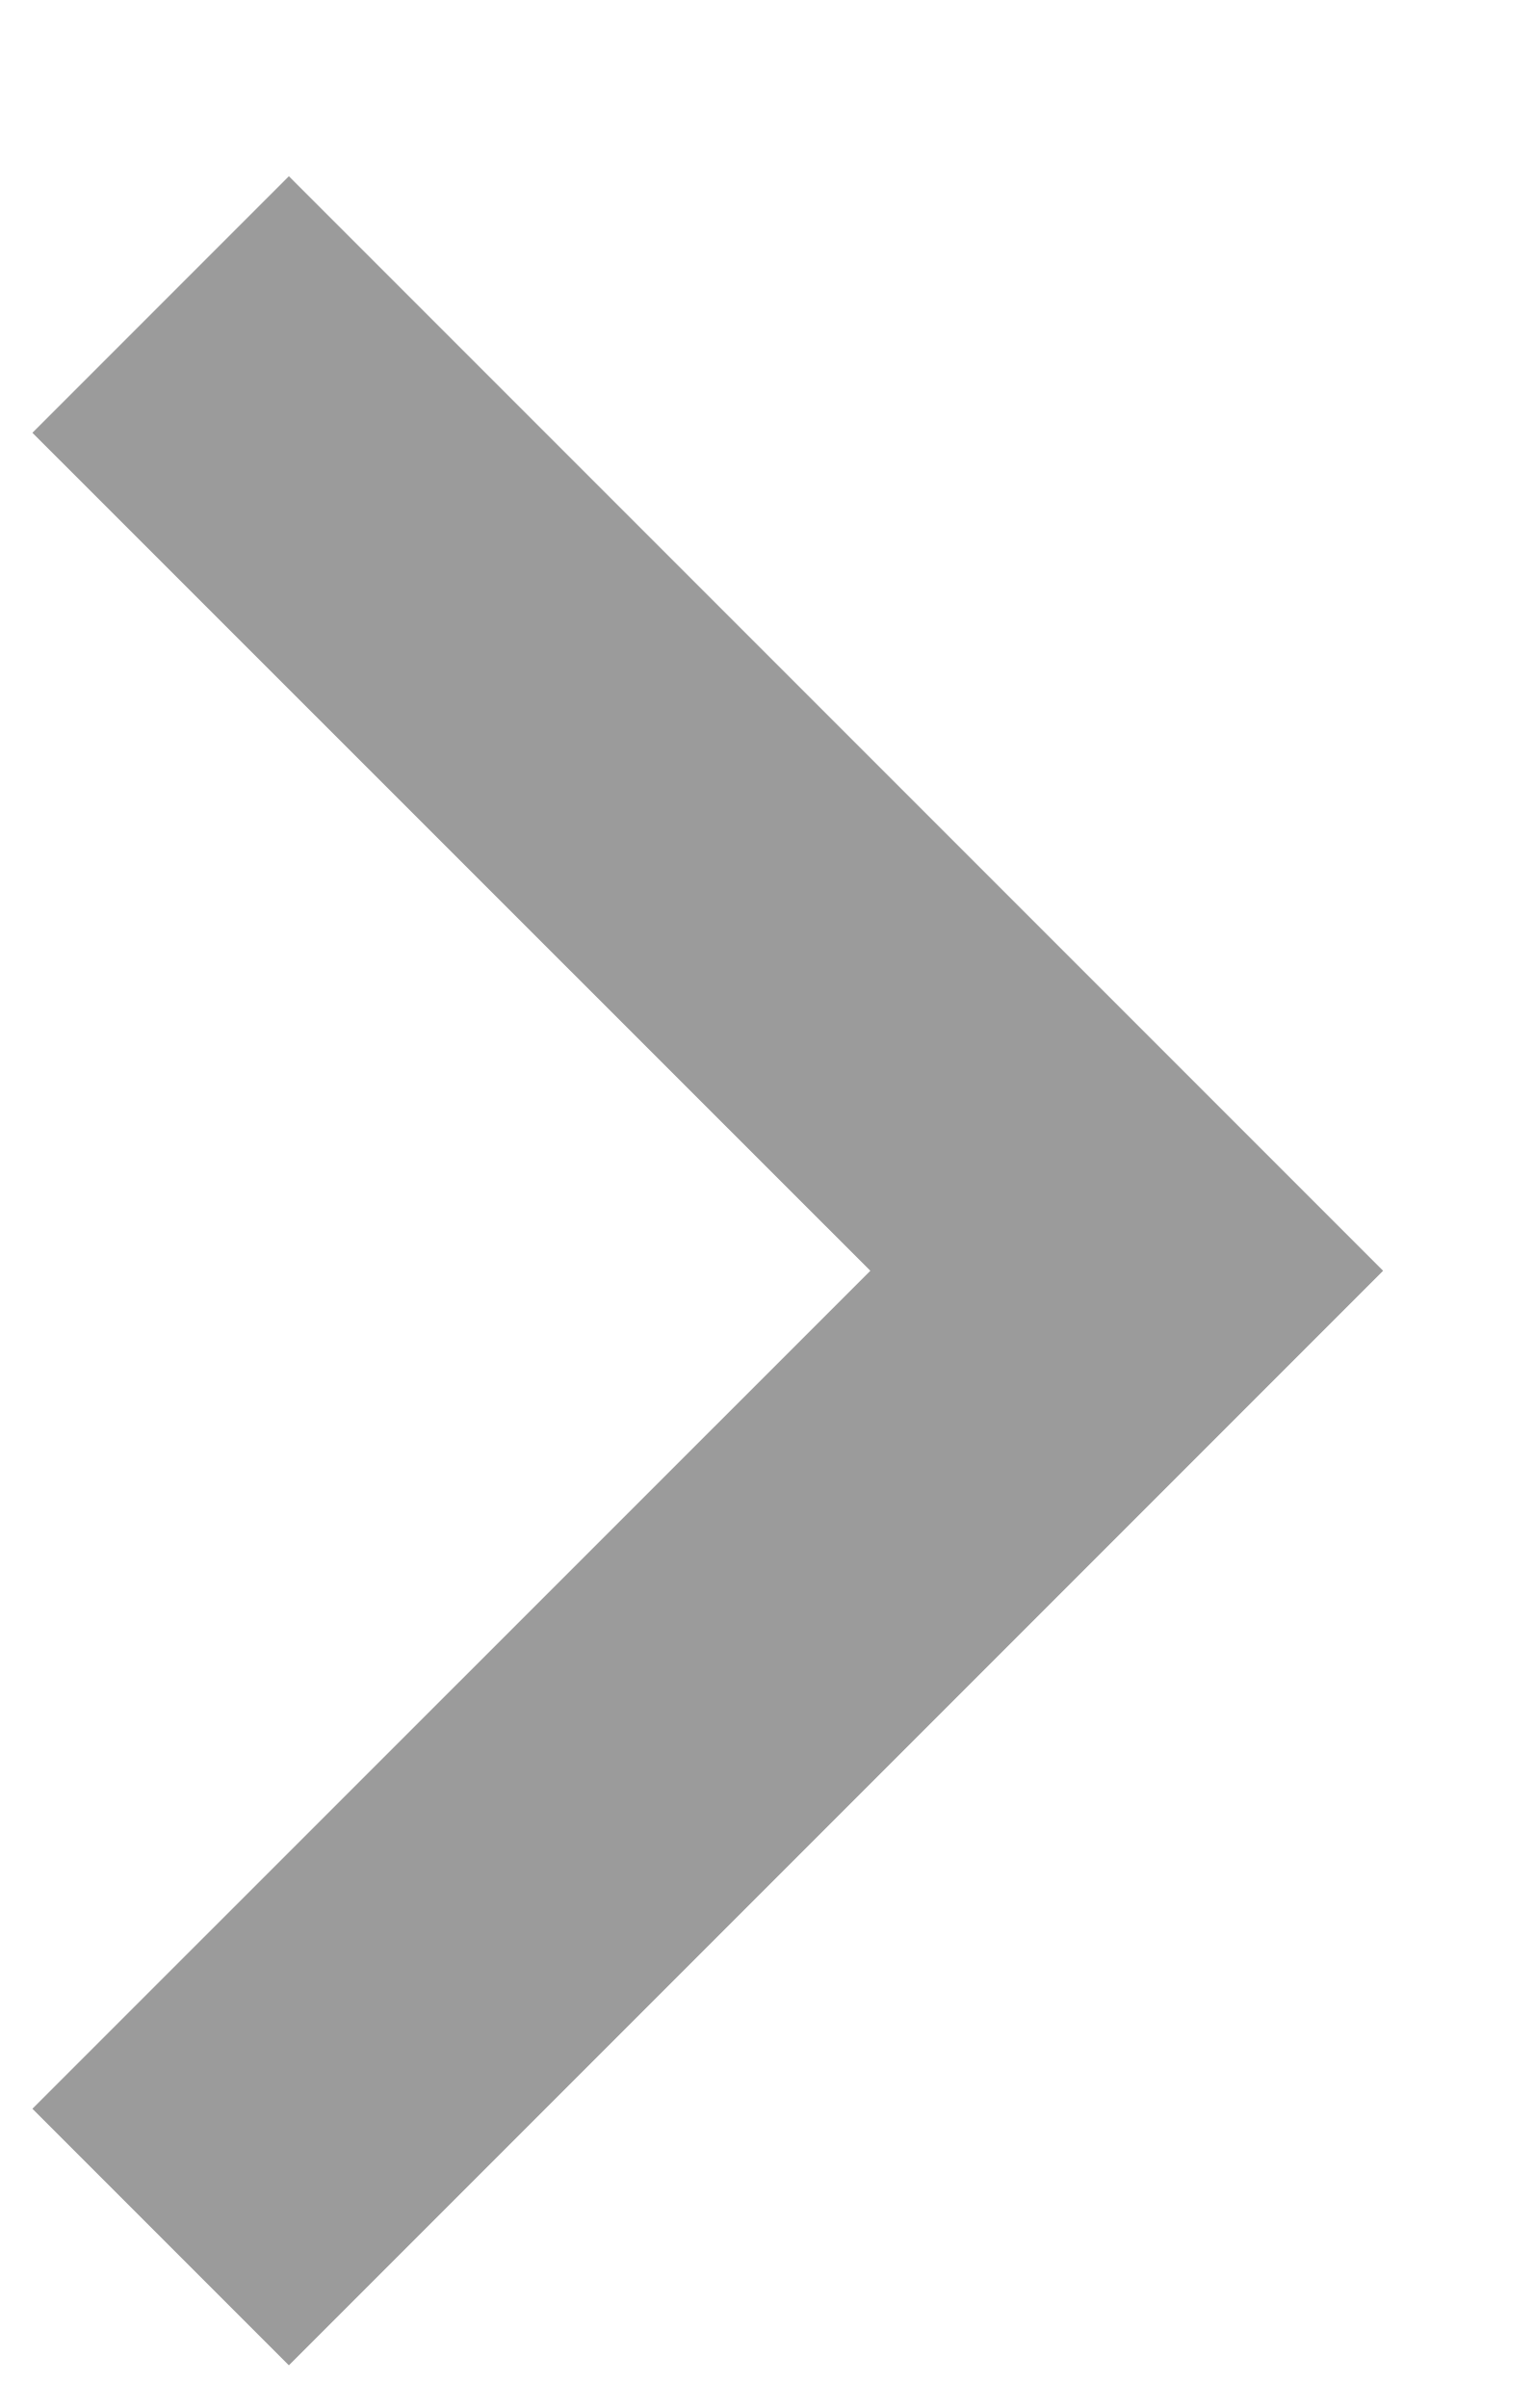
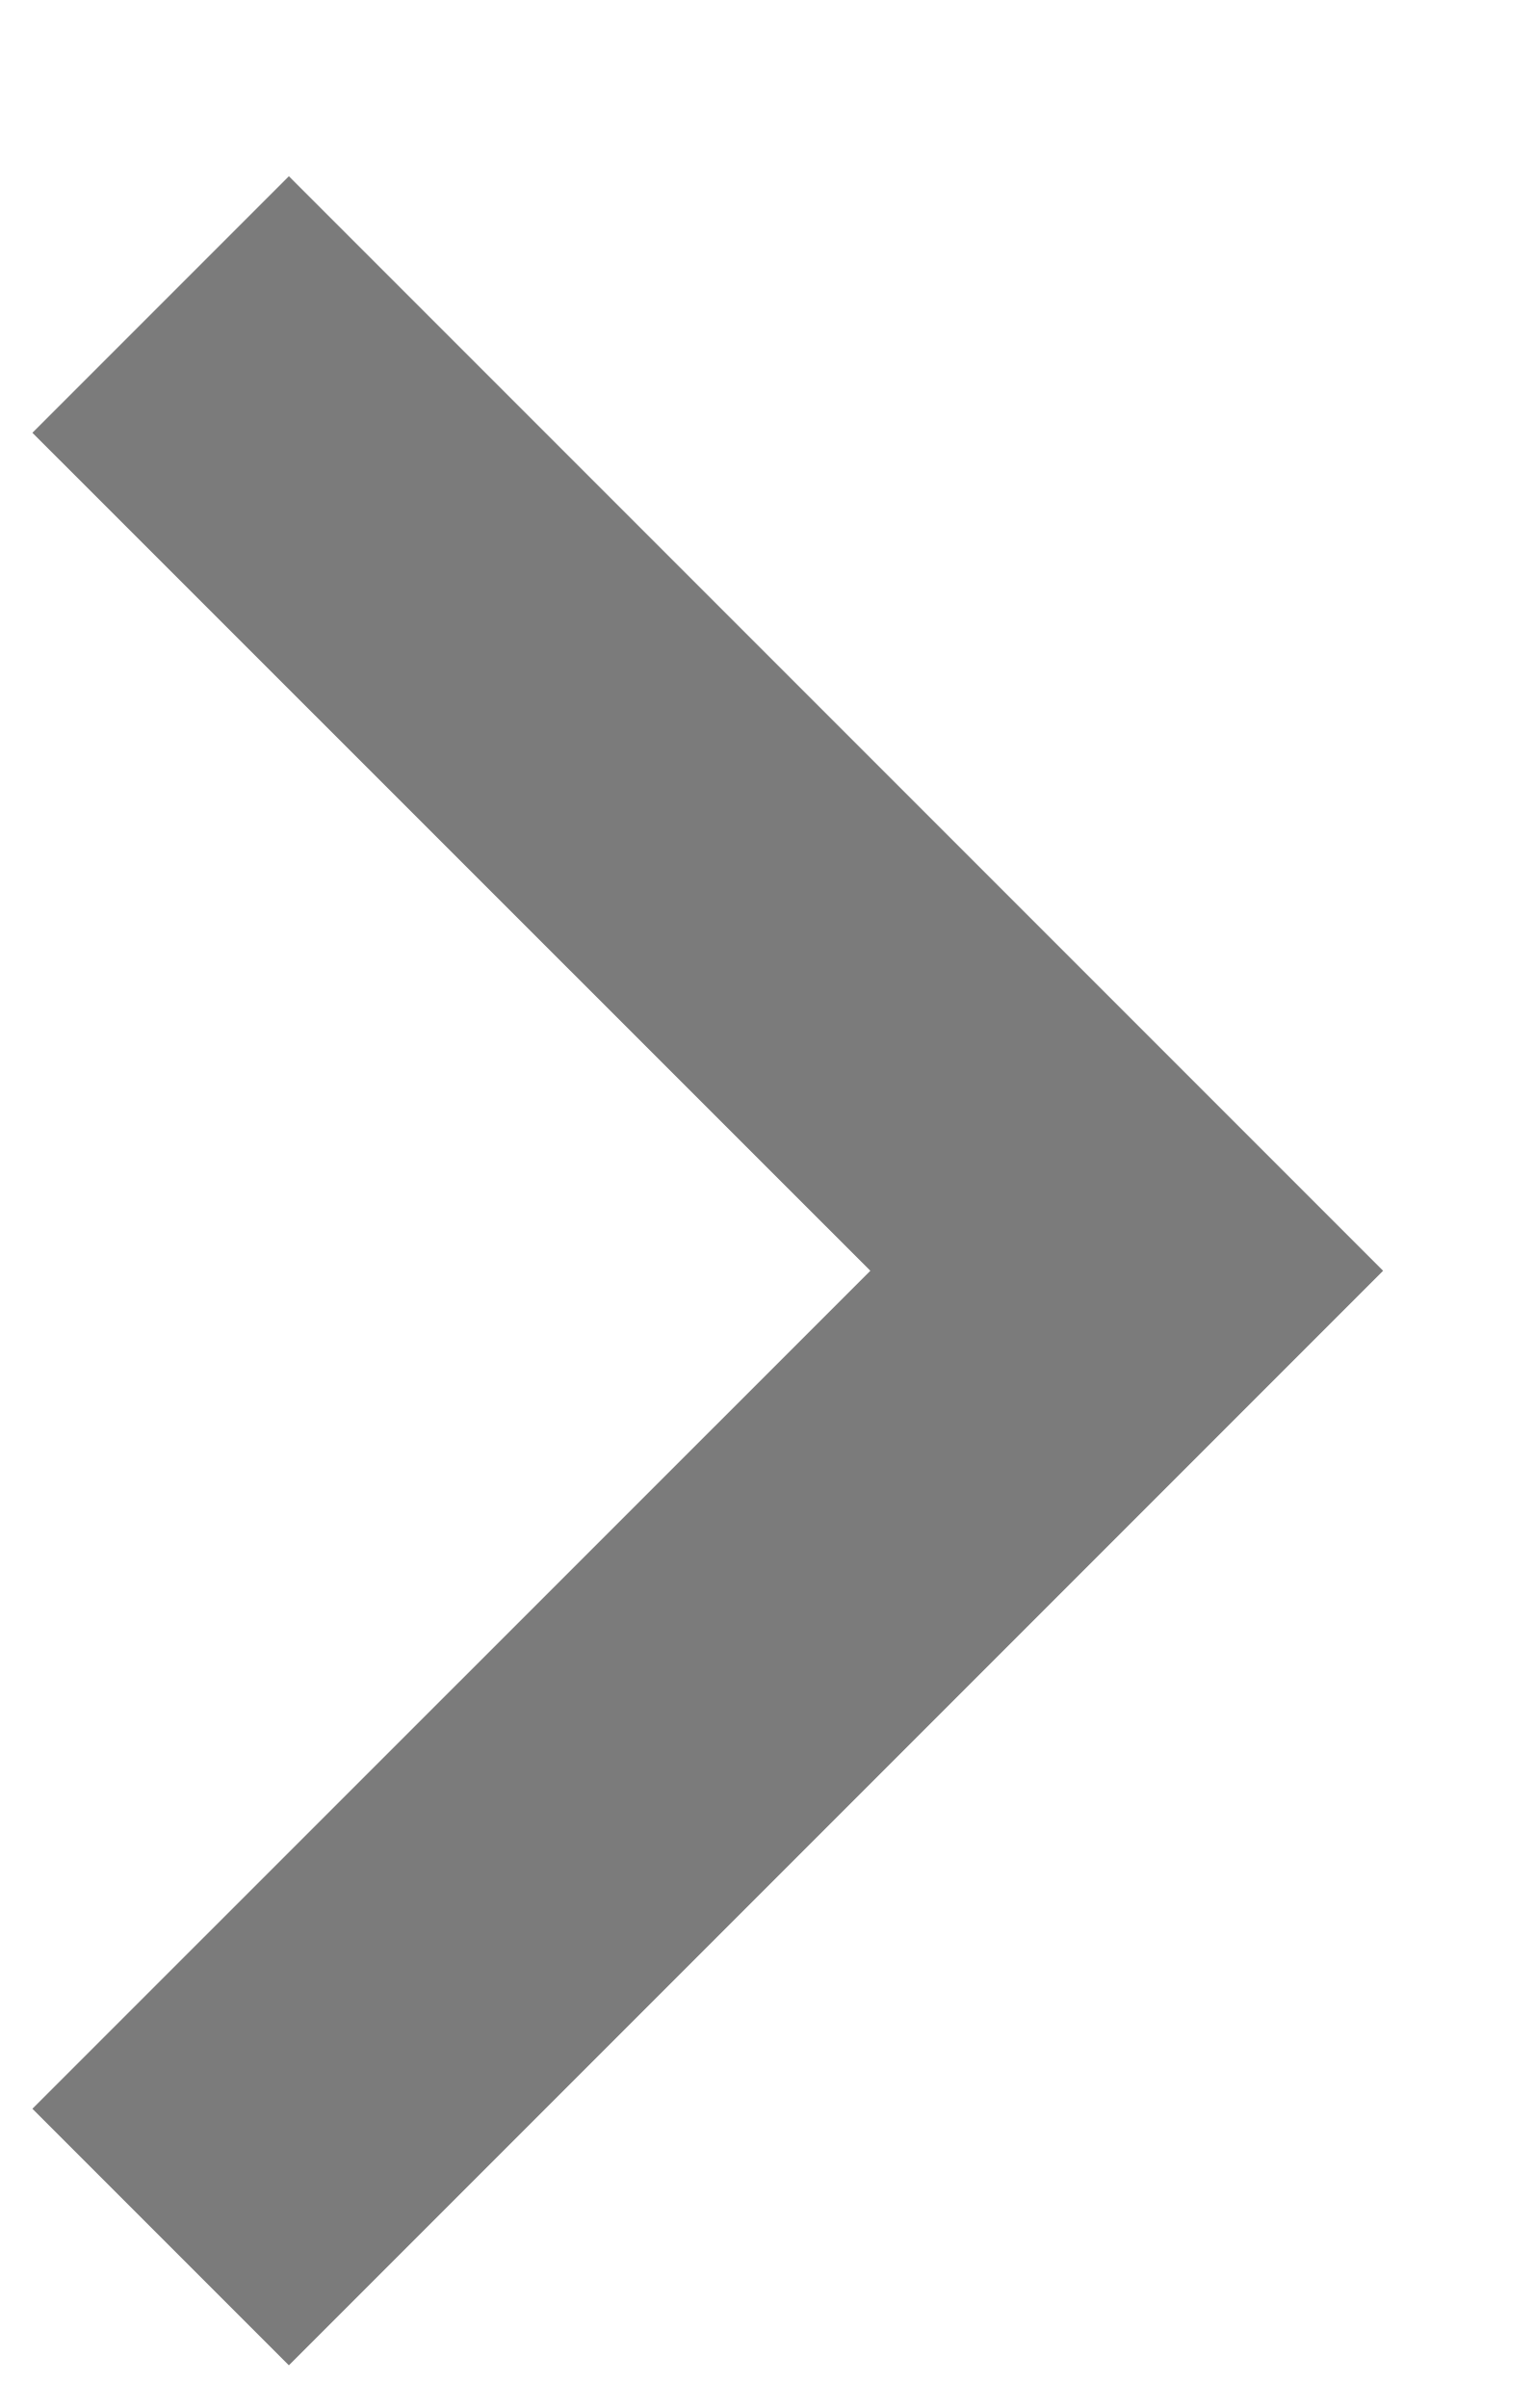
<svg xmlns="http://www.w3.org/2000/svg" width="7px" height="11px" viewBox="0 0 7 11" version="1.1">
  <defs />
  <g id="Page-1" stroke="none" stroke-width="1" fill="none" fill-rule="evenodd">
-     <g id="01-block-lists" transform="translate(-960, -821)" fill="#9B9B9B">
+     <g id="01-block-lists" transform="translate(-960, -821)" fill="#7B7B7B">
      <polygon id="keyboard-arrow-right---MaterialIcons-Regular" points="960.148 830.633 963.977 826.805 960.148 822.977 961.32 821.805 966.32 826.805 961.32 831.805" />
    </g>
  </g>
</svg>
